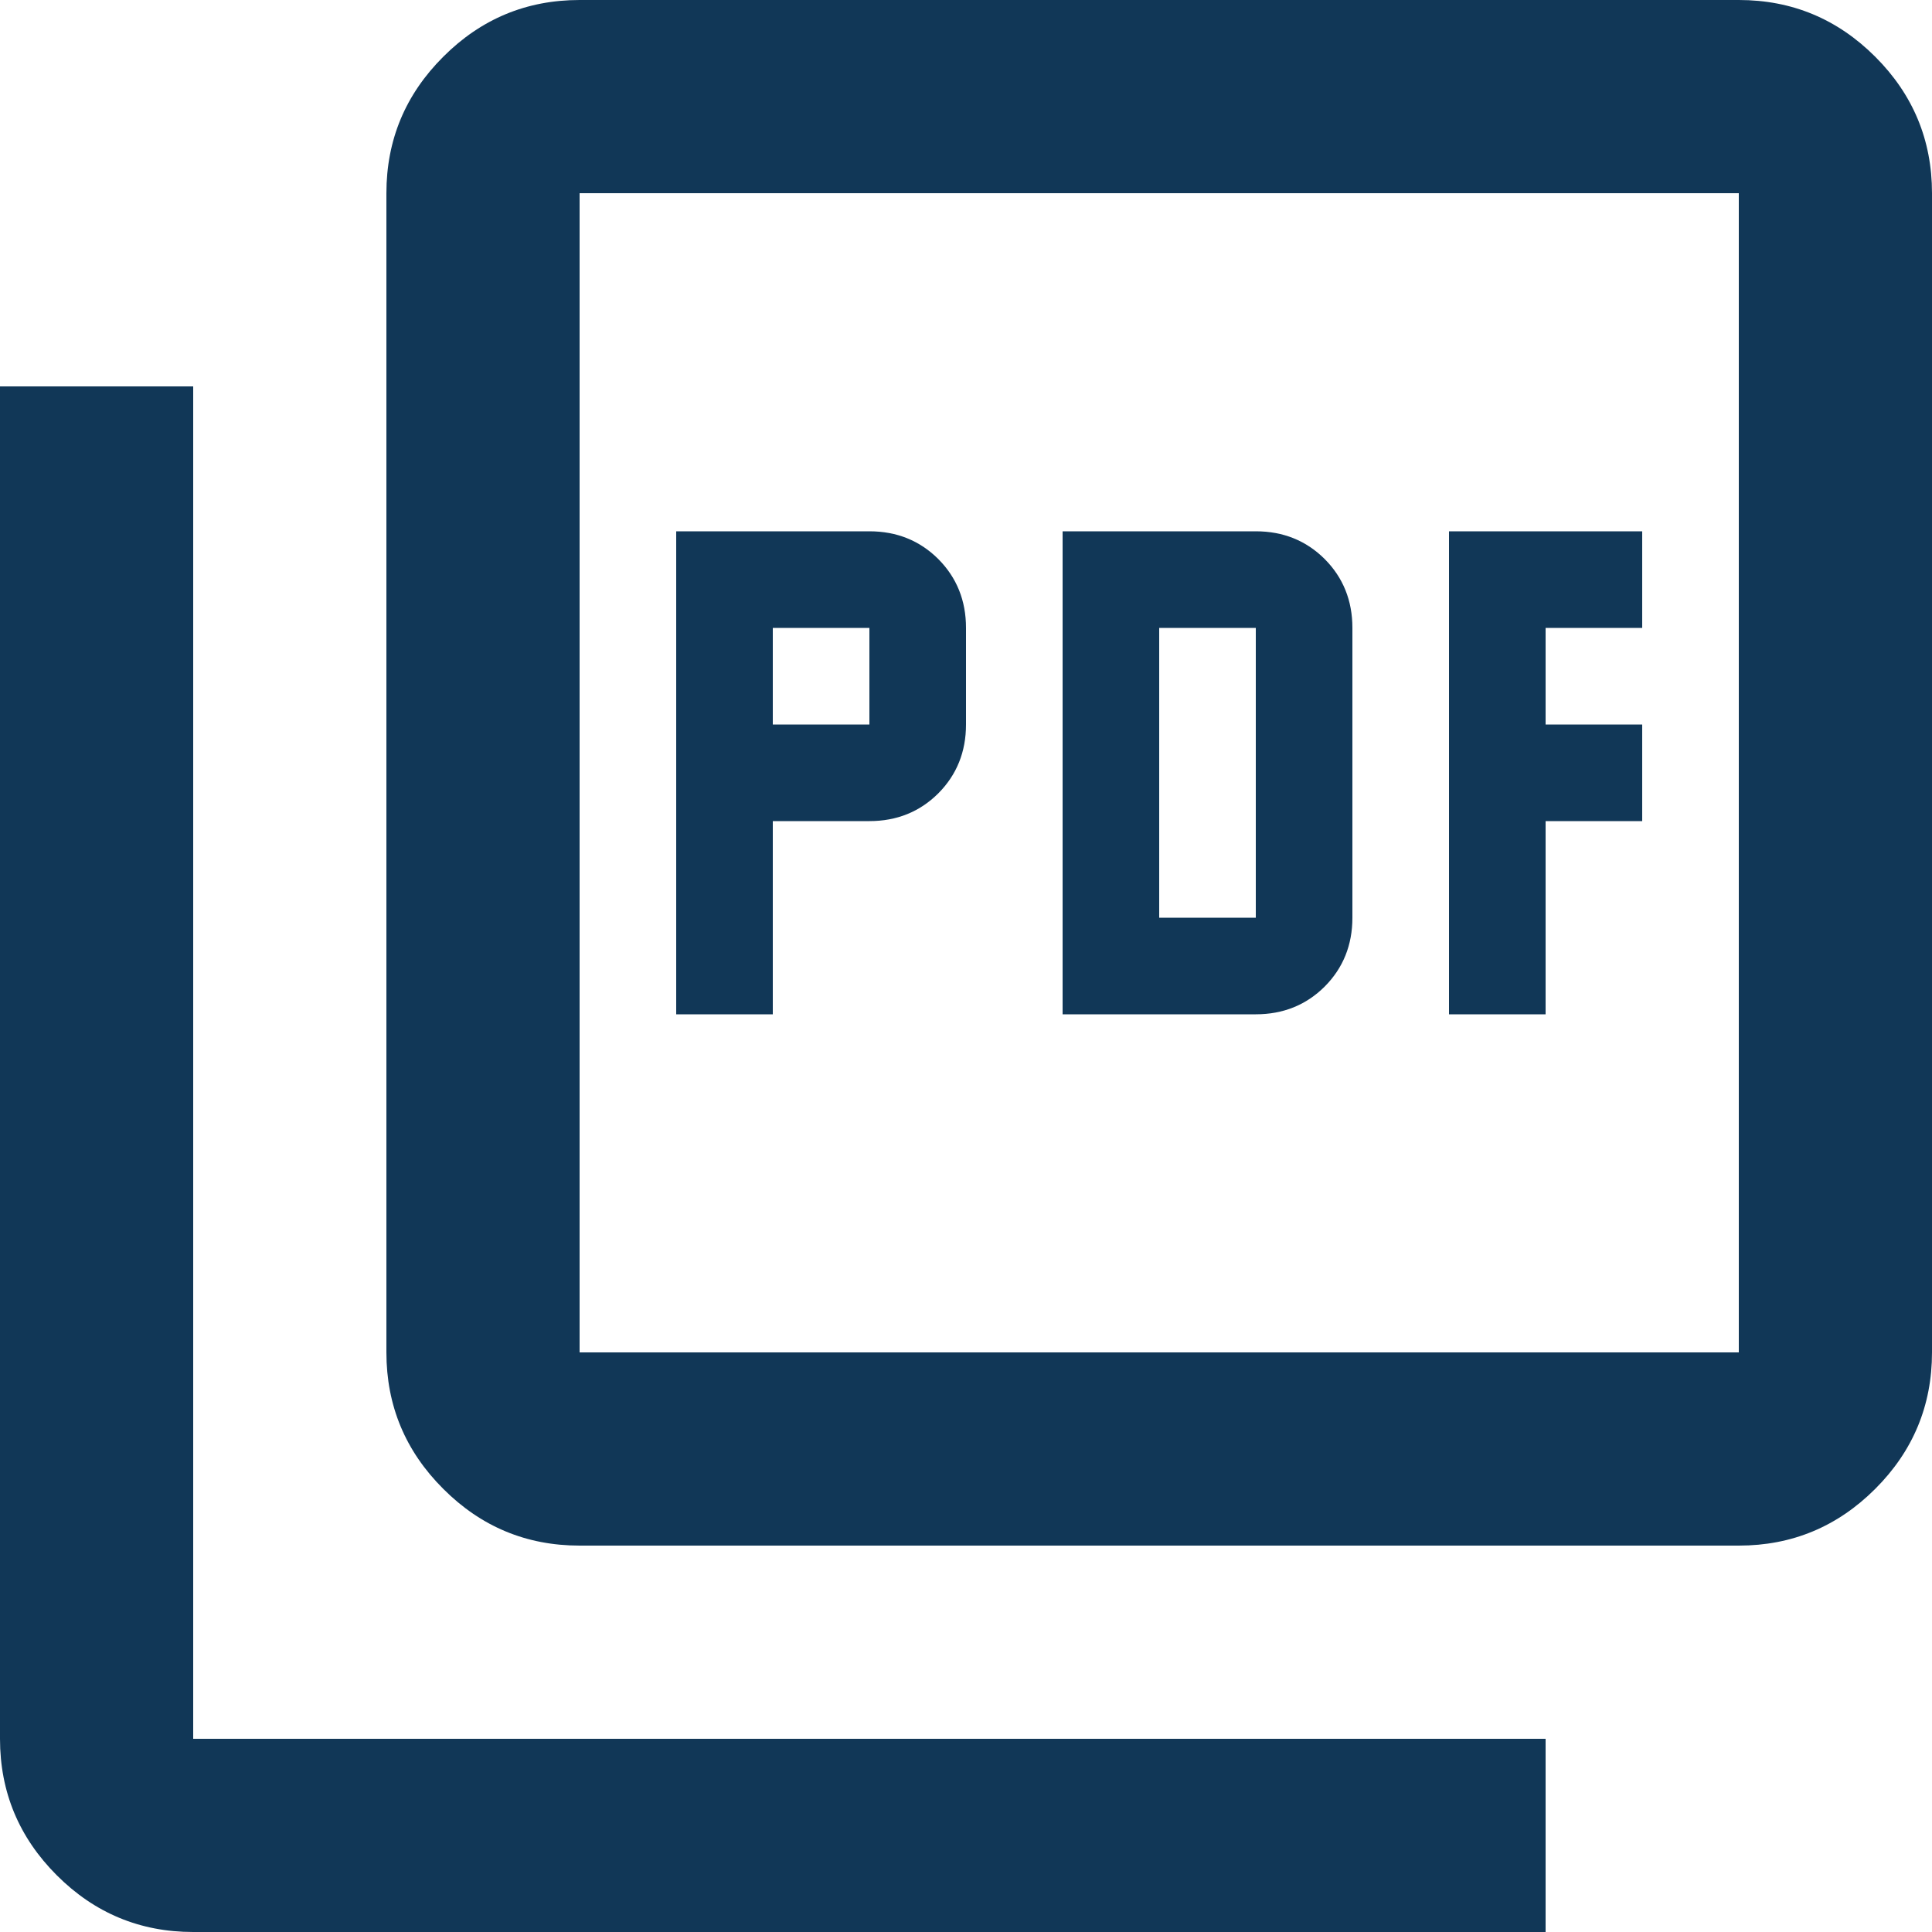
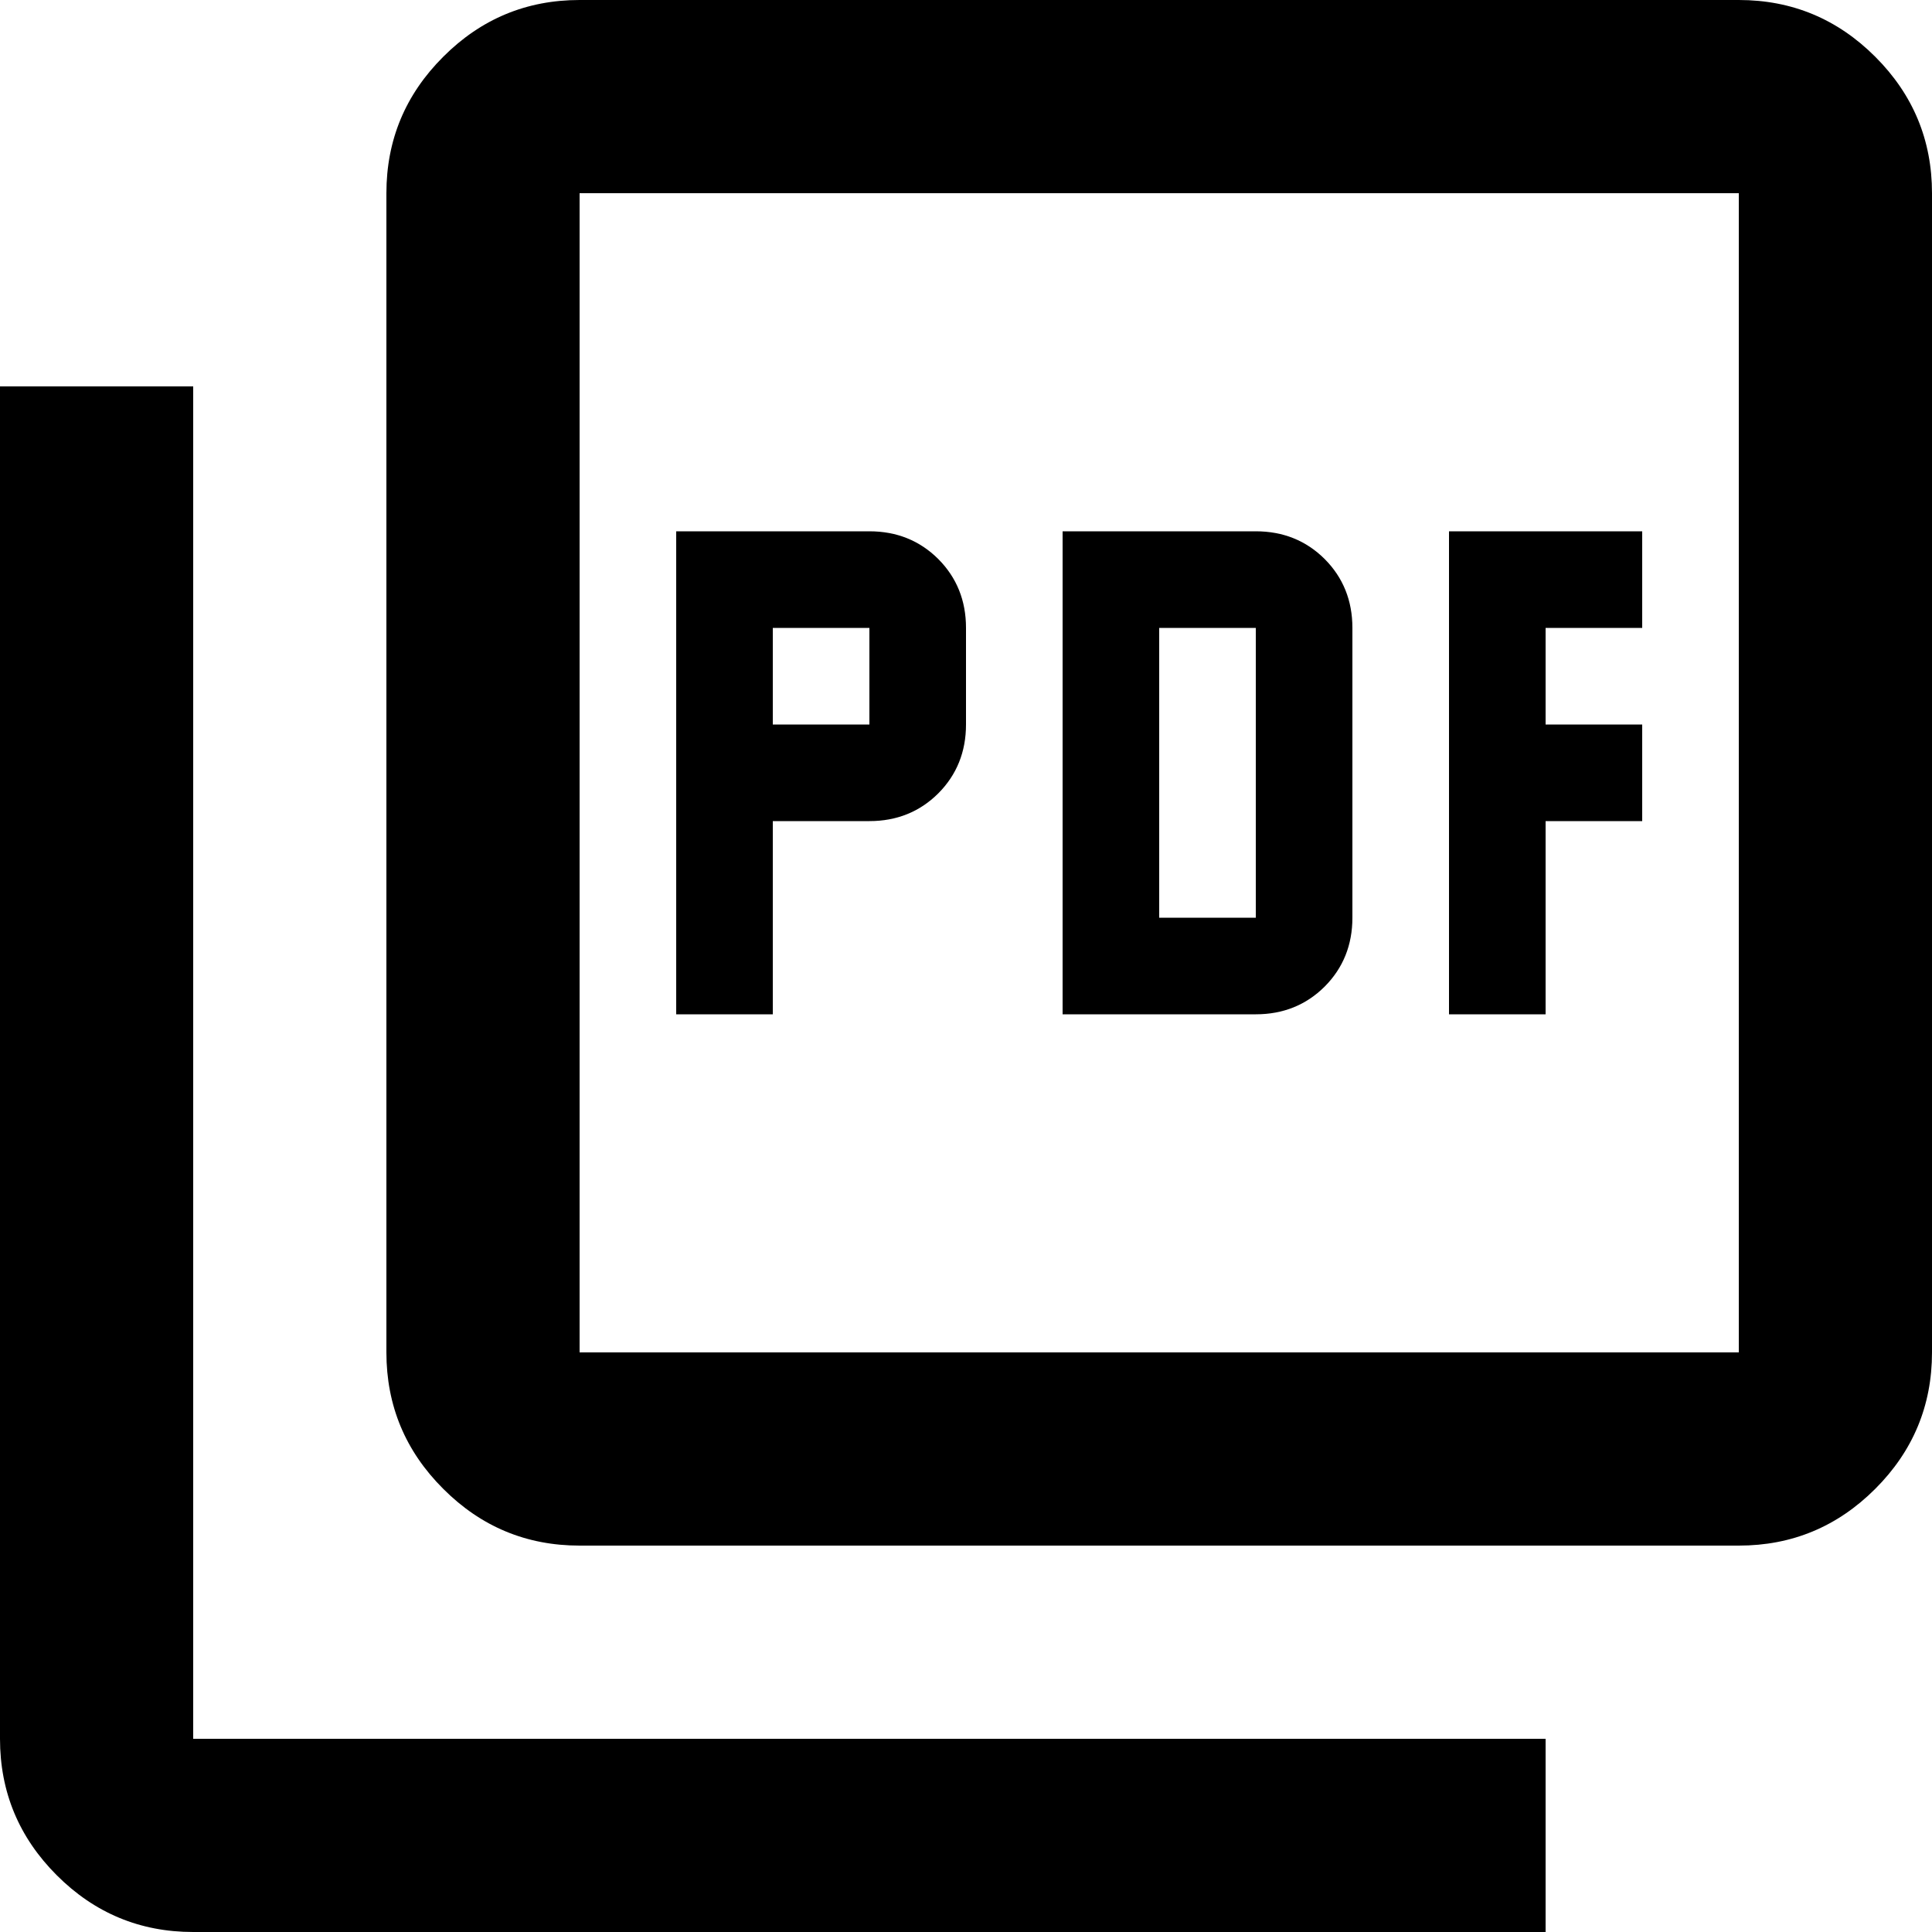
<svg xmlns="http://www.w3.org/2000/svg" width="20" height="20" viewBox="0 0 20 20" fill="none">
-   <path d="M7 10.5H8V8.5H9C9.283 8.5 9.521 8.404 9.713 8.213C9.904 8.021 10 7.783 10 7.5V6.5C10 6.217 9.904 5.979 9.713 5.787C9.521 5.596 9.283 5.5 9 5.5H7V10.5ZM8 7.5V6.5H9V7.5H8ZM11 10.5H13C13.283 10.5 13.521 10.404 13.713 10.213C13.904 10.021 14 9.783 14 9.5V6.5C14 6.217 13.904 5.979 13.713 5.787C13.521 5.596 13.283 5.5 13 5.5H11V10.5ZM12 9.5V6.5H13V9.5H12ZM15 10.5H16V8.5H17V7.5H16V6.5H17V5.5H15V10.5ZM6 16C5.45 16 4.979 15.804 4.588 15.412C4.196 15.021 4 14.55 4 14V2C4 1.45 4.196 0.979 4.588 0.588C4.979 0.196 5.45 0 6 0H18C18.55 0 19.021 0.196 19.413 0.588C19.804 0.979 20 1.45 20 2V14C20 14.55 19.804 15.021 19.413 15.412C19.021 15.804 18.55 16 18 16H6ZM6 14H18V2H6V14ZM2 20C1.45 20 0.979 19.804 0.588 19.413C0.196 19.021 0 18.55 0 18V4H2V18H16V20H2Z" fill="#113757" />
+   <path d="M7 10.5H8V8.5H9C9.283 8.5 9.521 8.404 9.713 8.213C9.904 8.021 10 7.783 10 7.5V6.5C10 6.217 9.904 5.979 9.713 5.787C9.521 5.596 9.283 5.5 9 5.5H7V10.5ZM8 7.5V6.5H9V7.5H8ZM11 10.5H13C13.283 10.5 13.521 10.404 13.713 10.213C13.904 10.021 14 9.783 14 9.5V6.5C14 6.217 13.904 5.979 13.713 5.787C13.521 5.596 13.283 5.5 13 5.5H11V10.5ZM12 9.5V6.5H13V9.5H12ZM15 10.5H16V8.5H17V7.5H16V6.5H17V5.5H15V10.5ZM6 16C5.45 16 4.979 15.804 4.588 15.412C4.196 15.021 4 14.55 4 14V2C4 1.45 4.196 0.979 4.588 0.588C4.979 0.196 5.45 0 6 0H18C18.55 0 19.021 0.196 19.413 0.588C19.804 0.979 20 1.45 20 2V14C20 14.55 19.804 15.021 19.413 15.412C19.021 15.804 18.55 16 18 16H6ZM6 14H18V2H6V14ZM2 20C1.45 20 0.979 19.804 0.588 19.413C0.196 19.021 0 18.55 0 18V4H2V18H16V20H2Z" fill="#000000" />
</svg>
